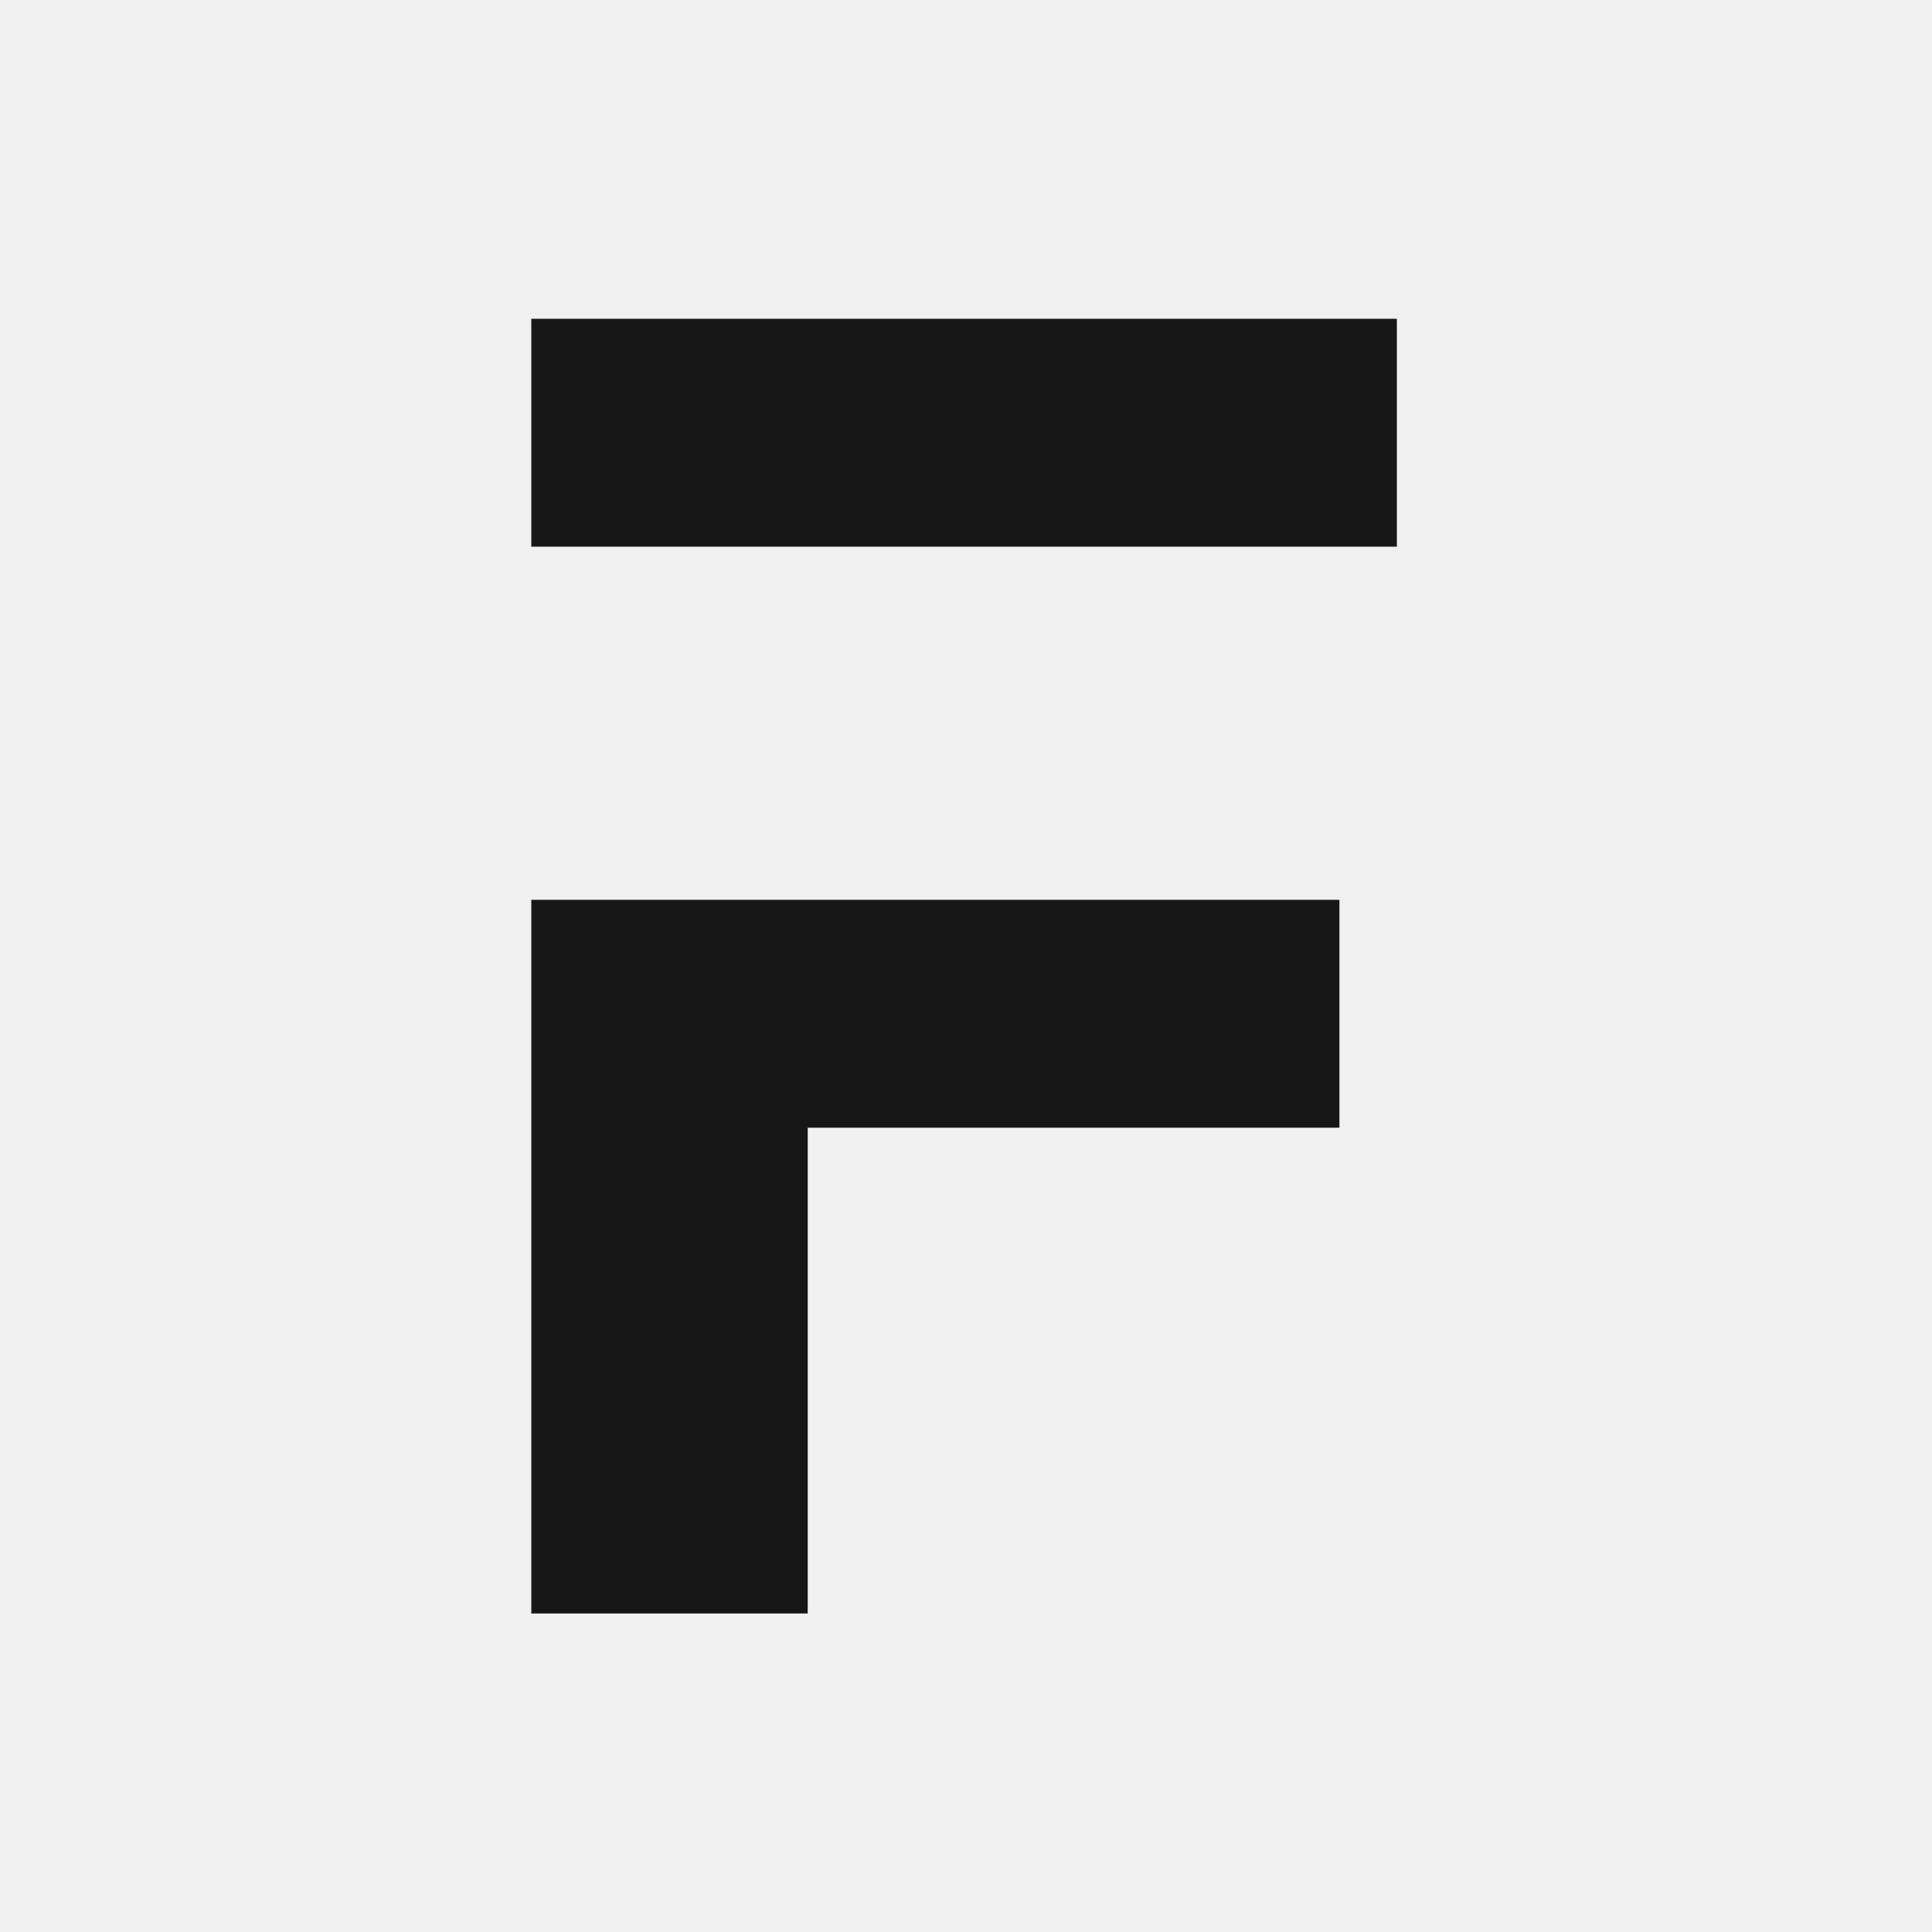
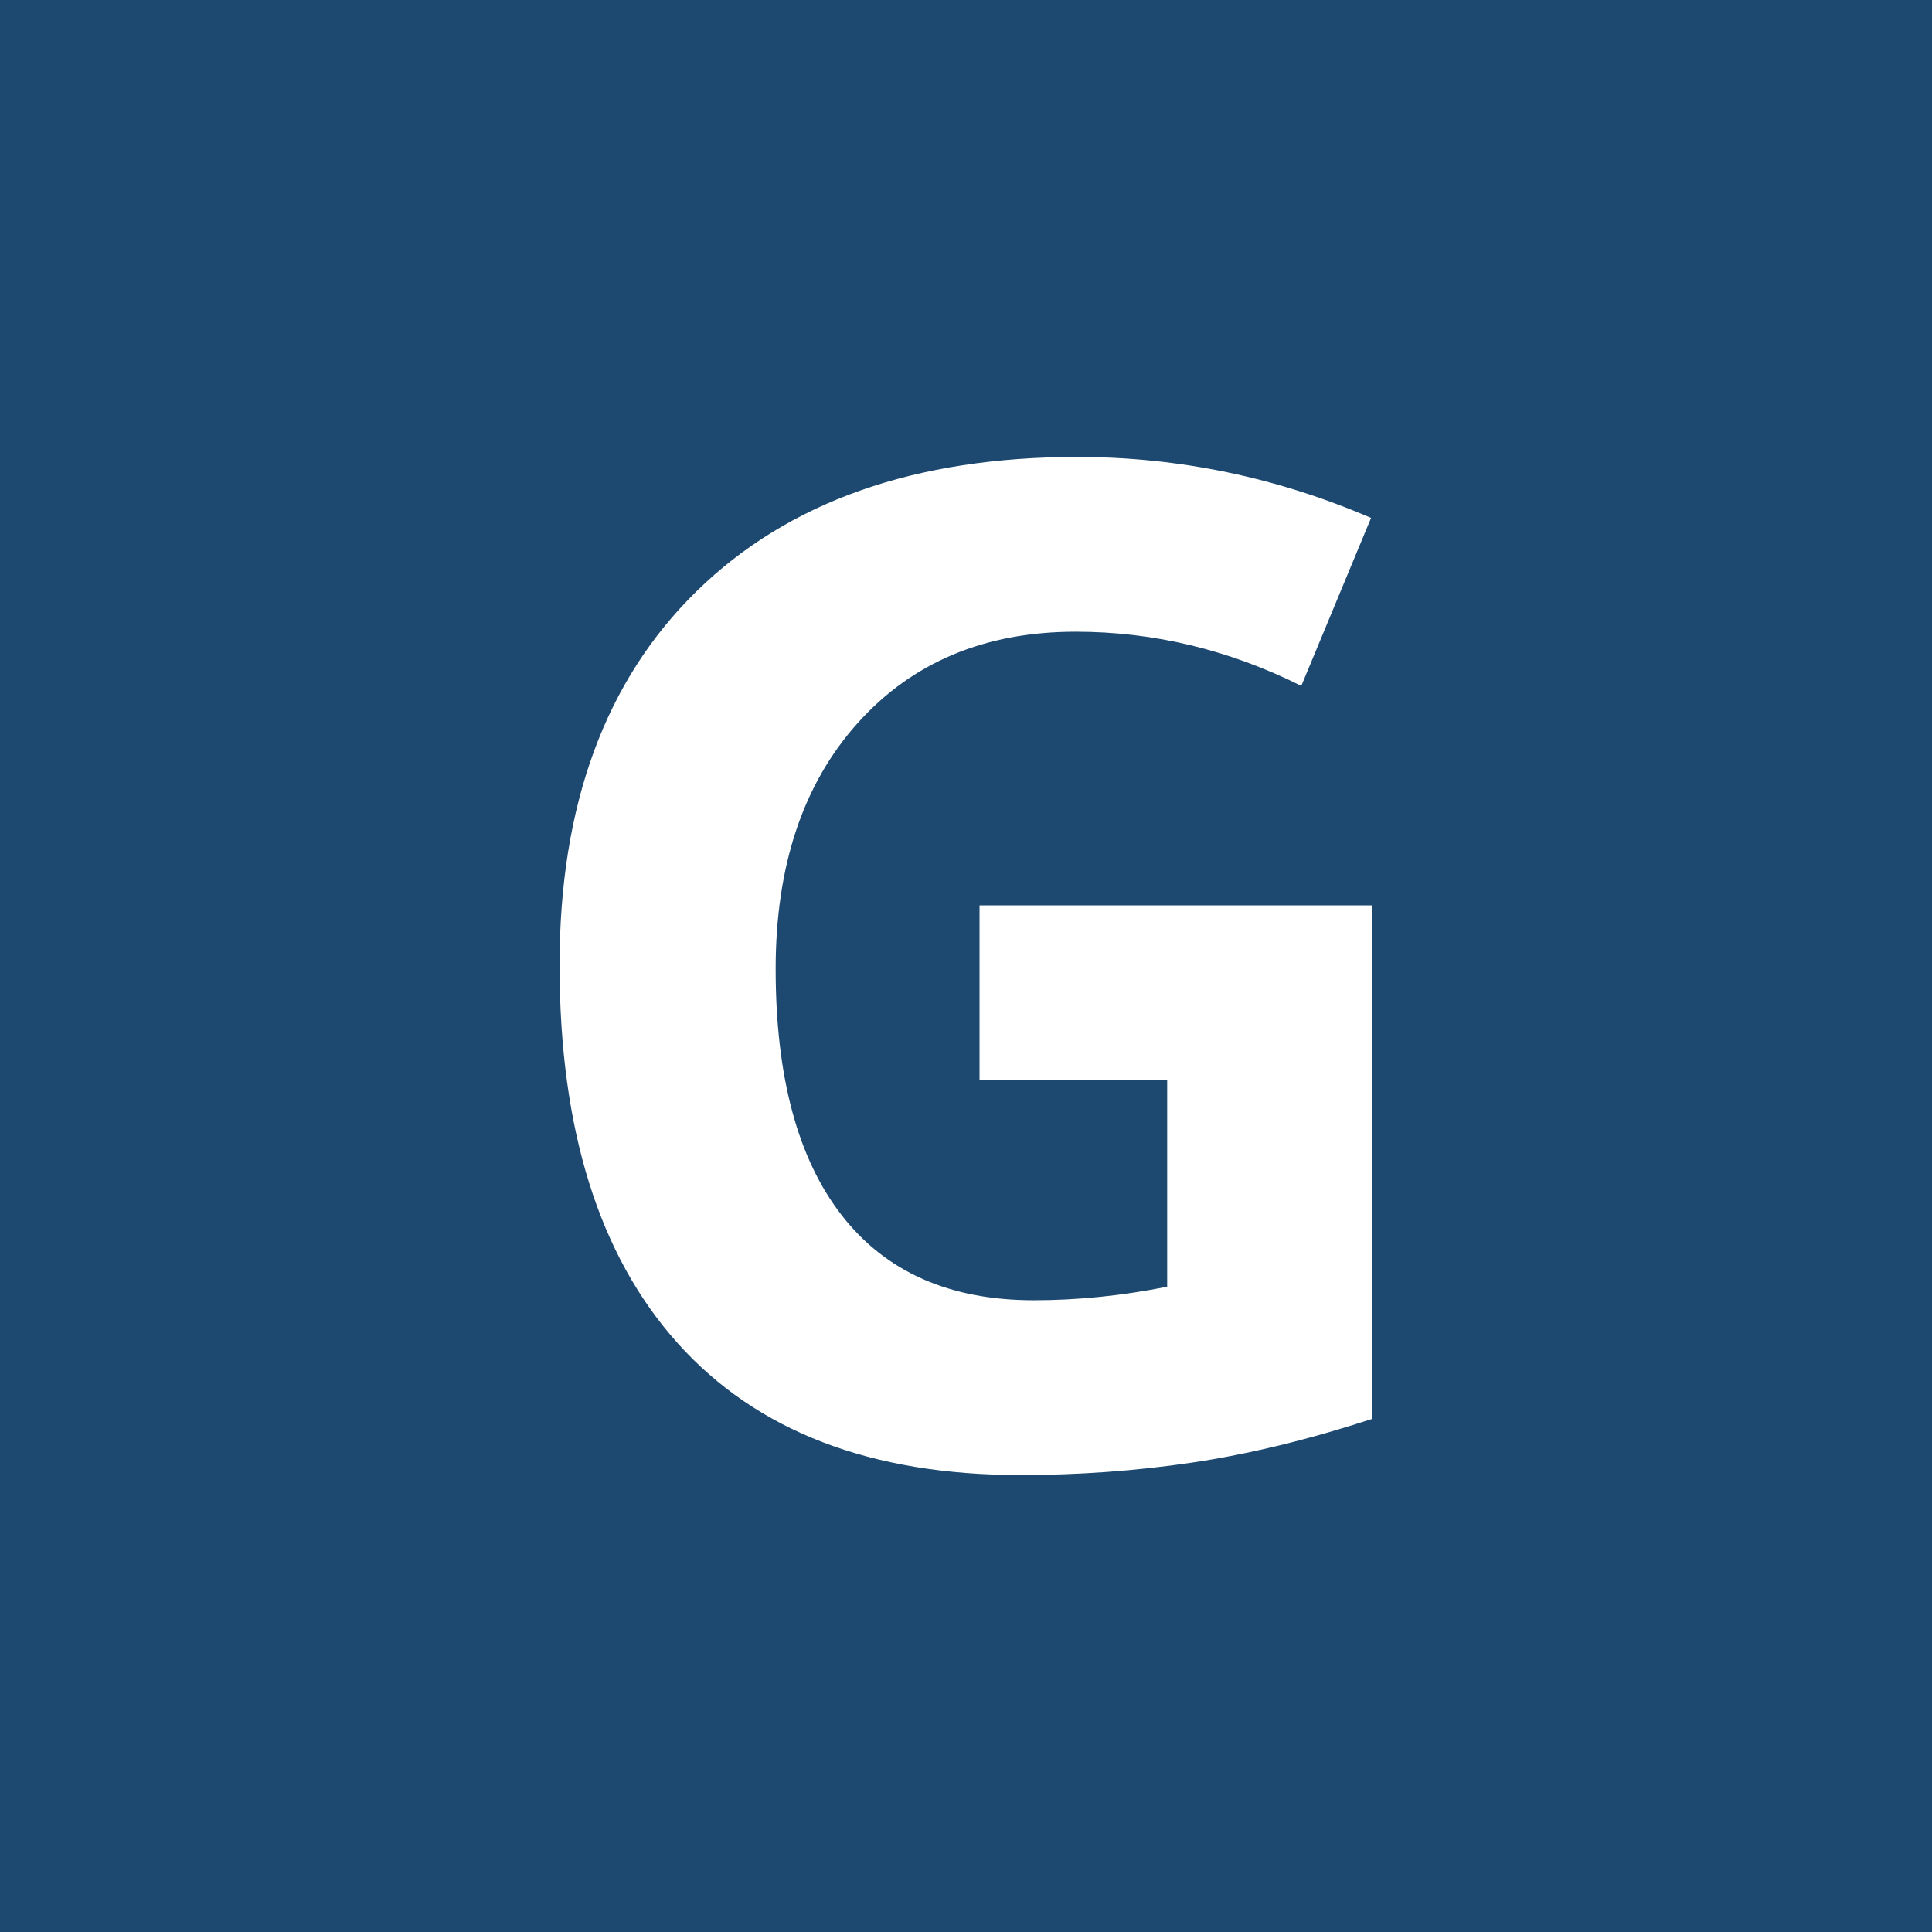
- <svg xmlns="http://www.w3.org/2000/svg" width="400px" height="400px" viewBox="0 0 400 400" version="1.1">
-   <style>
- 		polygon {
- 			fill: #171717;
- 		}
- 		@media (prefers-color-scheme: dark) {
- 			polygon {
- 				fill: #ffffff;
- 			}
- 		}
-     </style>
-   <g id="Artboard" stroke="none" stroke-width="1" fill="none" fill-rule="evenodd">
-     <g id="favicon" transform="translate(110, 66)" fill="#171717" fill-rule="nonzero">
-       <polygon id="Path" points="0 0 0 47.181 57.228 47.181 167.313 47.181 179.204 47.181 179.204 0" />
-       <polygon id="Path" points="0 120.297 0 268.053 57.228 268.053 57.228 167.478 167.313 167.478 167.313 120.297 57.228 120.297" />
-     </g>
-   </g>
+ <svg xmlns="http://www.w3.org/2000/svg" xml:space="preserve" viewBox="0 0 100 100">
+   <path fill="#1D4971" d="M0 0h100v100H0z" />
+   <path fill="#FFF" d="M50.701 46.862h20.335v26.576c-3.296 1.075-6.398 1.829-9.309 2.262-2.91.432-5.885.648-8.923.648-7.737 0-13.645-2.272-17.723-6.819-4.079-4.546-6.118-11.073-6.118-19.582 0-8.273 2.366-14.725 7.1-19.353 4.733-4.629 11.295-6.942 19.687-6.942 5.259 0 10.33 1.052 15.216 3.155l-3.611 8.695c-3.74-1.87-7.632-2.805-11.675-2.805-4.698 0-8.462 1.577-11.289 4.732-2.829 3.156-4.243 7.398-4.243 12.728 0 5.563 1.14 9.812 3.419 12.745 2.278 2.934 5.592 4.399 9.939 4.399 2.267 0 4.569-.233 6.907-.701V55.908h-9.712v-9.046z" />
</svg>
